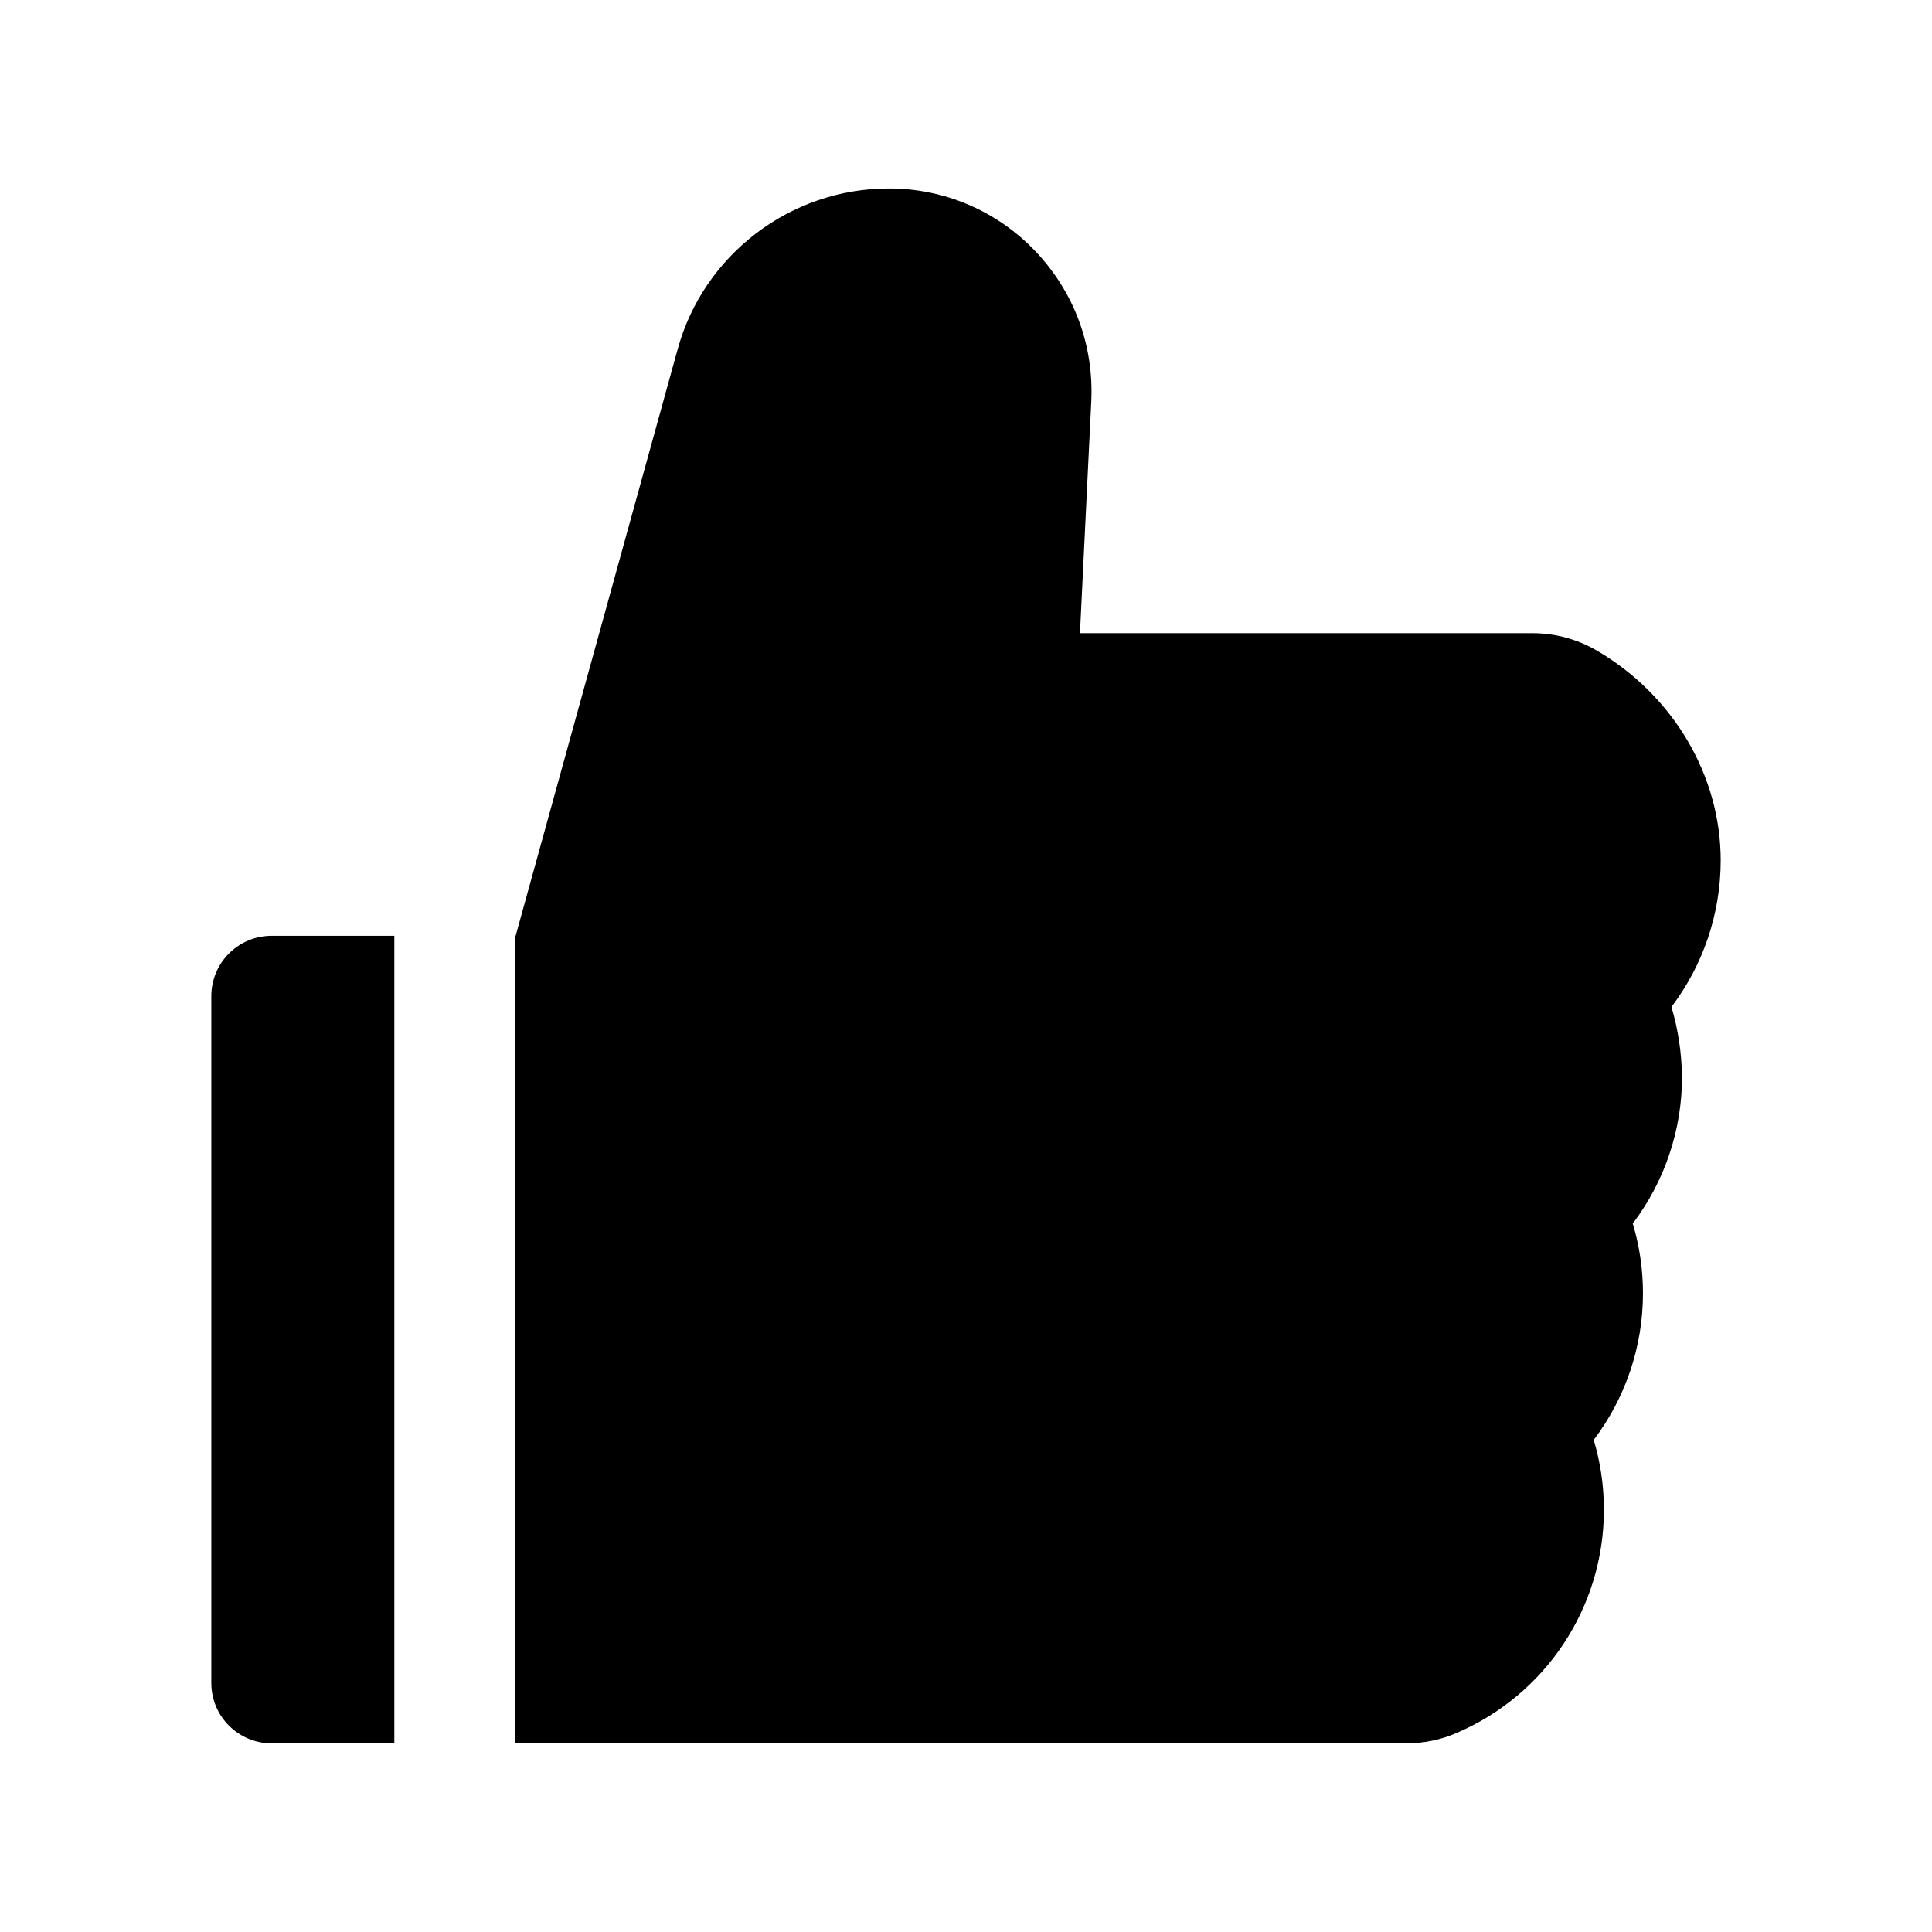
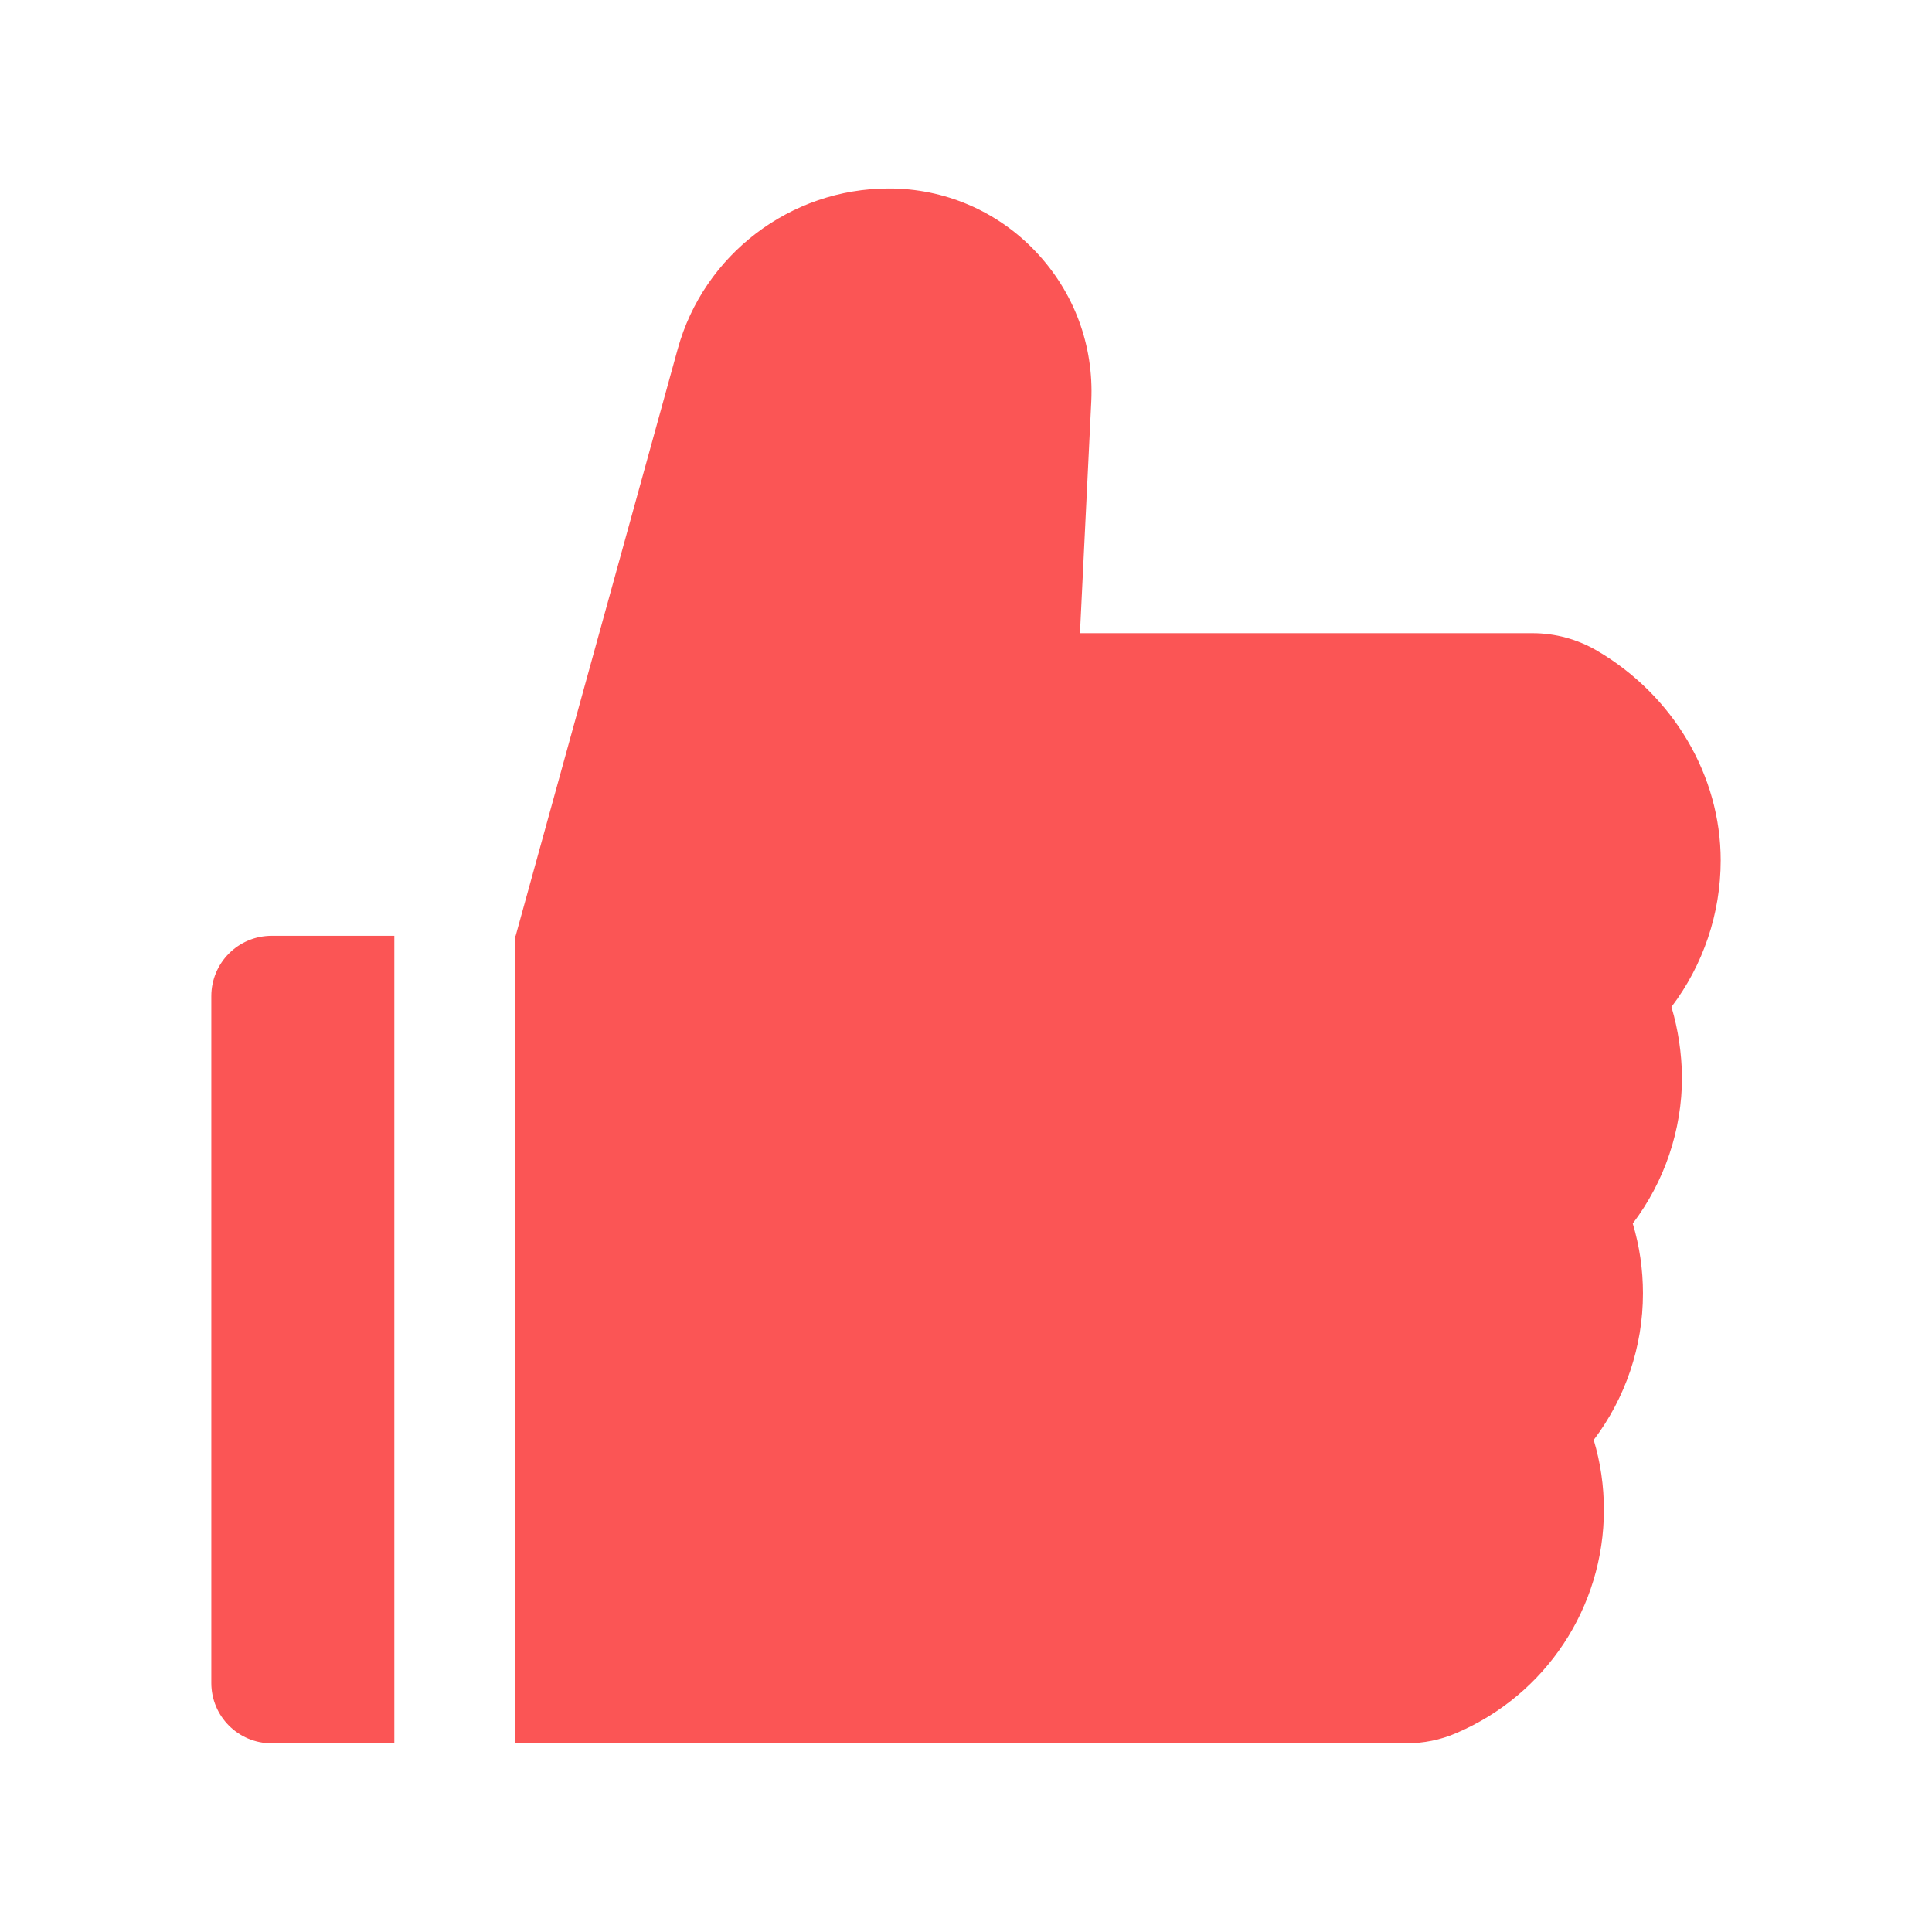
<svg xmlns="http://www.w3.org/2000/svg" viewBox="0 0 1024 1024">
-   <path d="M885.9 533.7c16.8-22.2 26.1-49.4 26.1-77.7c0-44.9-25.1-87.4-65.5-111.1a67.67 67.67 0 0 0-34.3-9.3H572.4l6-122.9c1.4-29.7-9.1-57.9-29.5-79.4A106.62 106.62 0 0 0 471 99.9c-52 0-98 35-111.8 85.1l-85.9 311h-.3v428h472.3c9.2 0 18.2-1.8 26.5-5.4c47.6-20.3 78.3-66.8 78.3-118.4c0-12.6-1.8-25-5.4-37c16.8-22.2 26.1-49.4 26.1-77.7c0-12.6-1.8-25-5.4-37c16.8-22.2 26.1-49.4 26.1-77.7c-.2-12.6-2-25.1-5.6-37.1zM112 528v364c0 17.7 14.3 32 32 32h65V496h-65c-17.7 0-32 14.3-32 32z" fill="currentColor" />
+   <path d="M885.9 533.7c16.8-22.2 26.1-49.4 26.1-77.7c0-44.9-25.1-87.4-65.5-111.1a67.67 67.67 0 0 0-34.3-9.3H572.4l6-122.9c1.4-29.7-9.1-57.9-29.5-79.4A106.62 106.62 0 0 0 471 99.9c-52 0-98 35-111.8 85.1l-85.9 311h-.3v428h472.3c9.2 0 18.2-1.8 26.5-5.4c47.6-20.3 78.3-66.8 78.3-118.4c0-12.6-1.8-25-5.4-37c16.8-22.2 26.1-49.4 26.1-77.7c0-12.6-1.8-25-5.4-37c16.8-22.2 26.1-49.4 26.1-77.7c-.2-12.6-2-25.1-5.6-37.1zM112 528v364c0 17.7 14.3 32 32 32h65V496h-65c-17.7 0-32 14.3-32 32z" fill="#fb5555" />
</svg>
